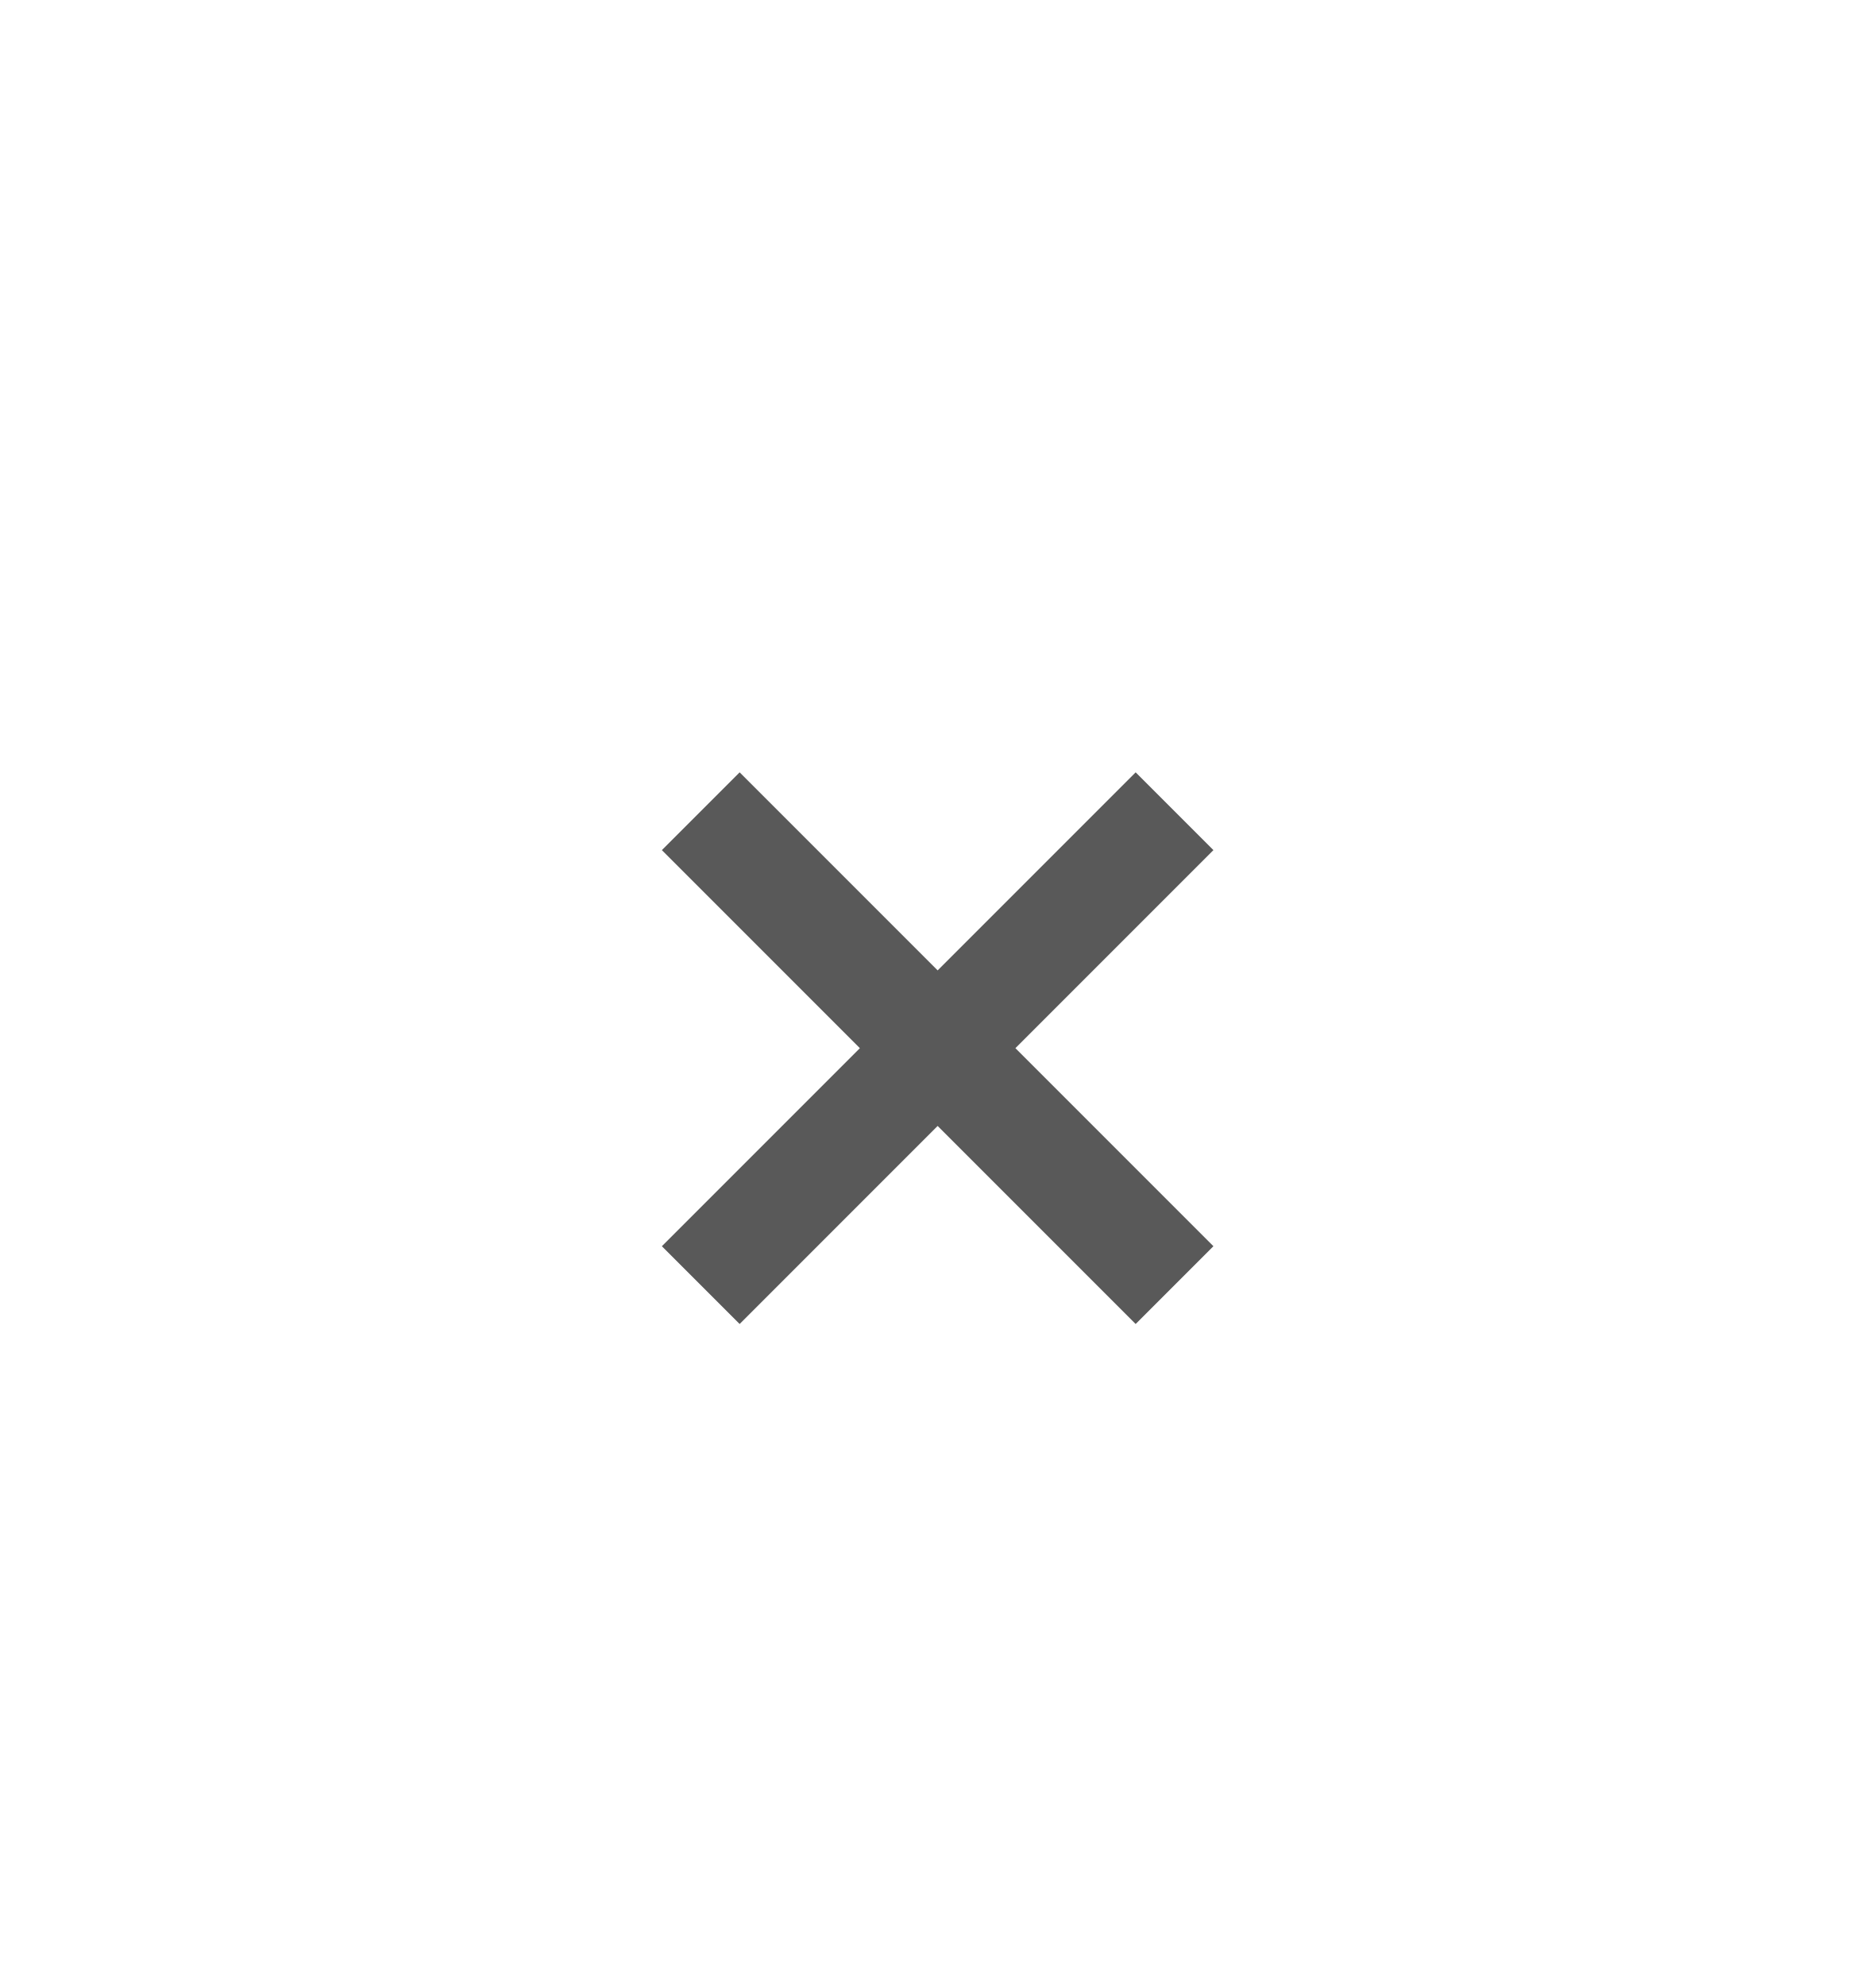
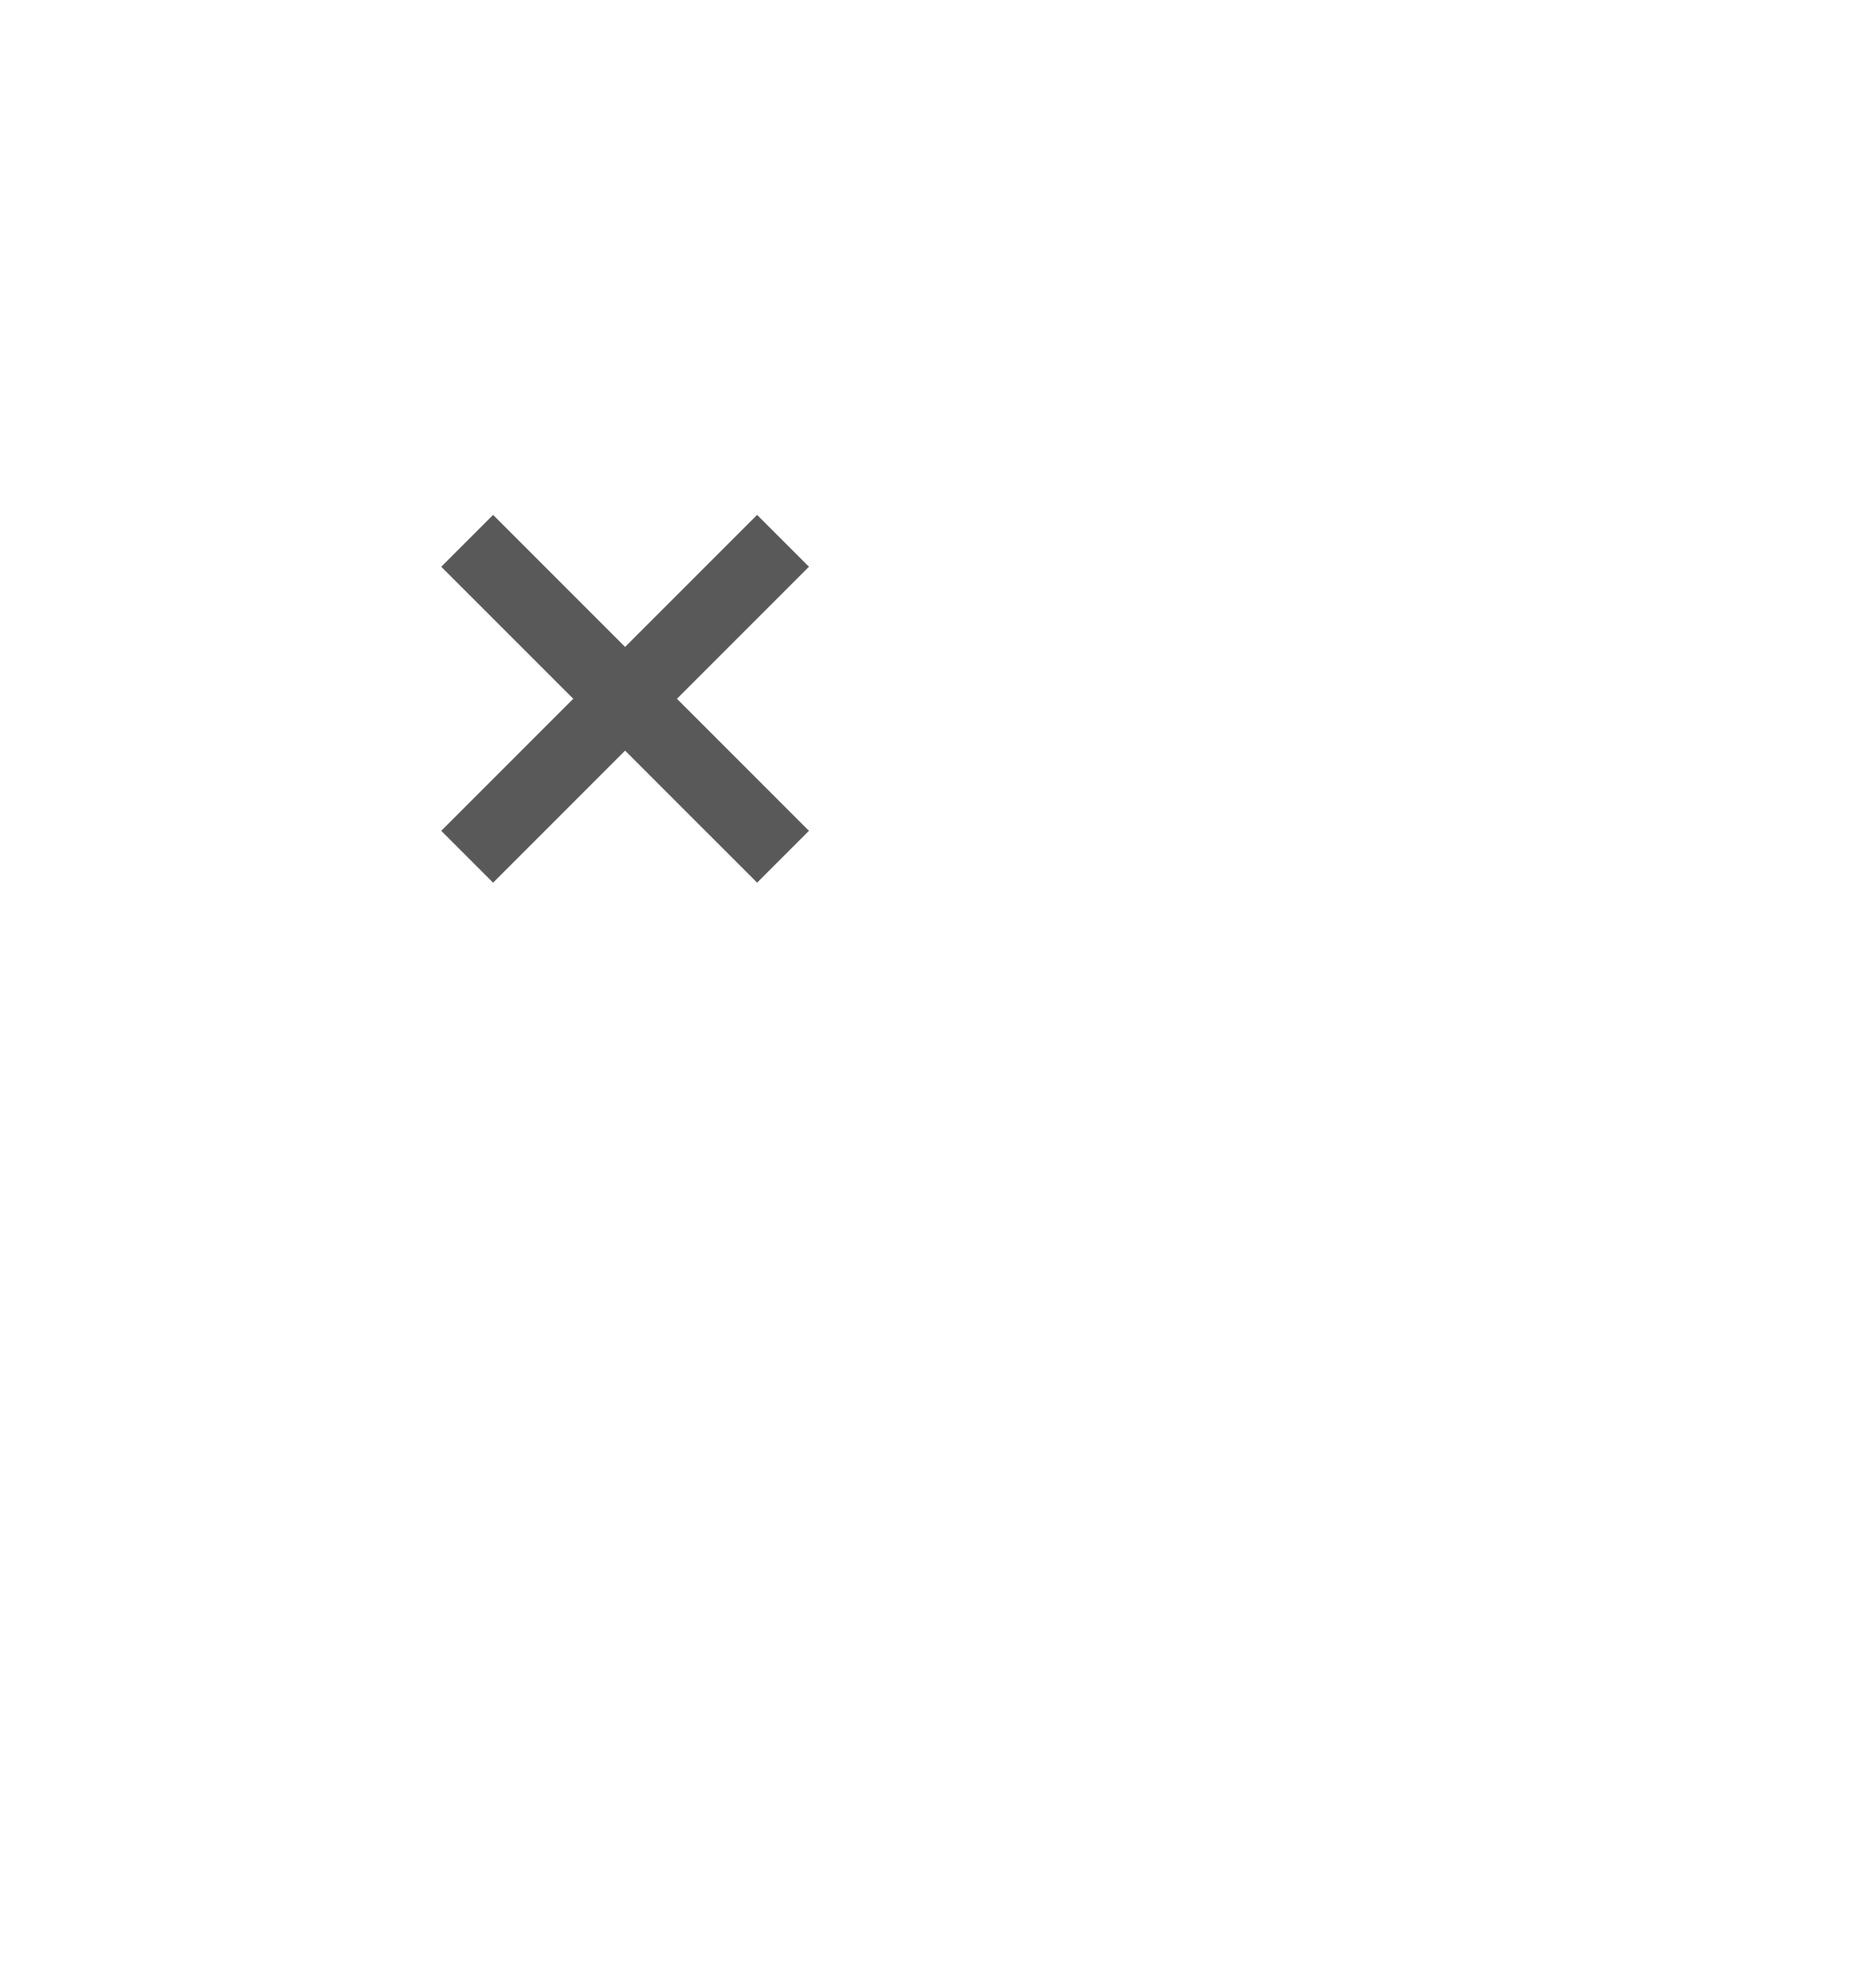
- <svg xmlns="http://www.w3.org/2000/svg" width="51" height="54" viewBox="0 0 34 36">
+ <svg xmlns="http://www.w3.org/2000/svg" width="51" height="54">
  <path d="M38 552.362h34v36H38z" style="fill:none" transform="translate(-38 -552.362)" />
  <path d="m51.41 566.362-1.41 1.41 3.59 3.59-3.59 3.59 1.41 1.41 3.59-3.59 3.59 3.59 1.41-1.41-3.59-3.59 3.59-3.59-1.41-1.41-3.59 3.59z" style="opacity:.65;fill:#000" transform="translate(-38 -552.362)" />
</svg>
